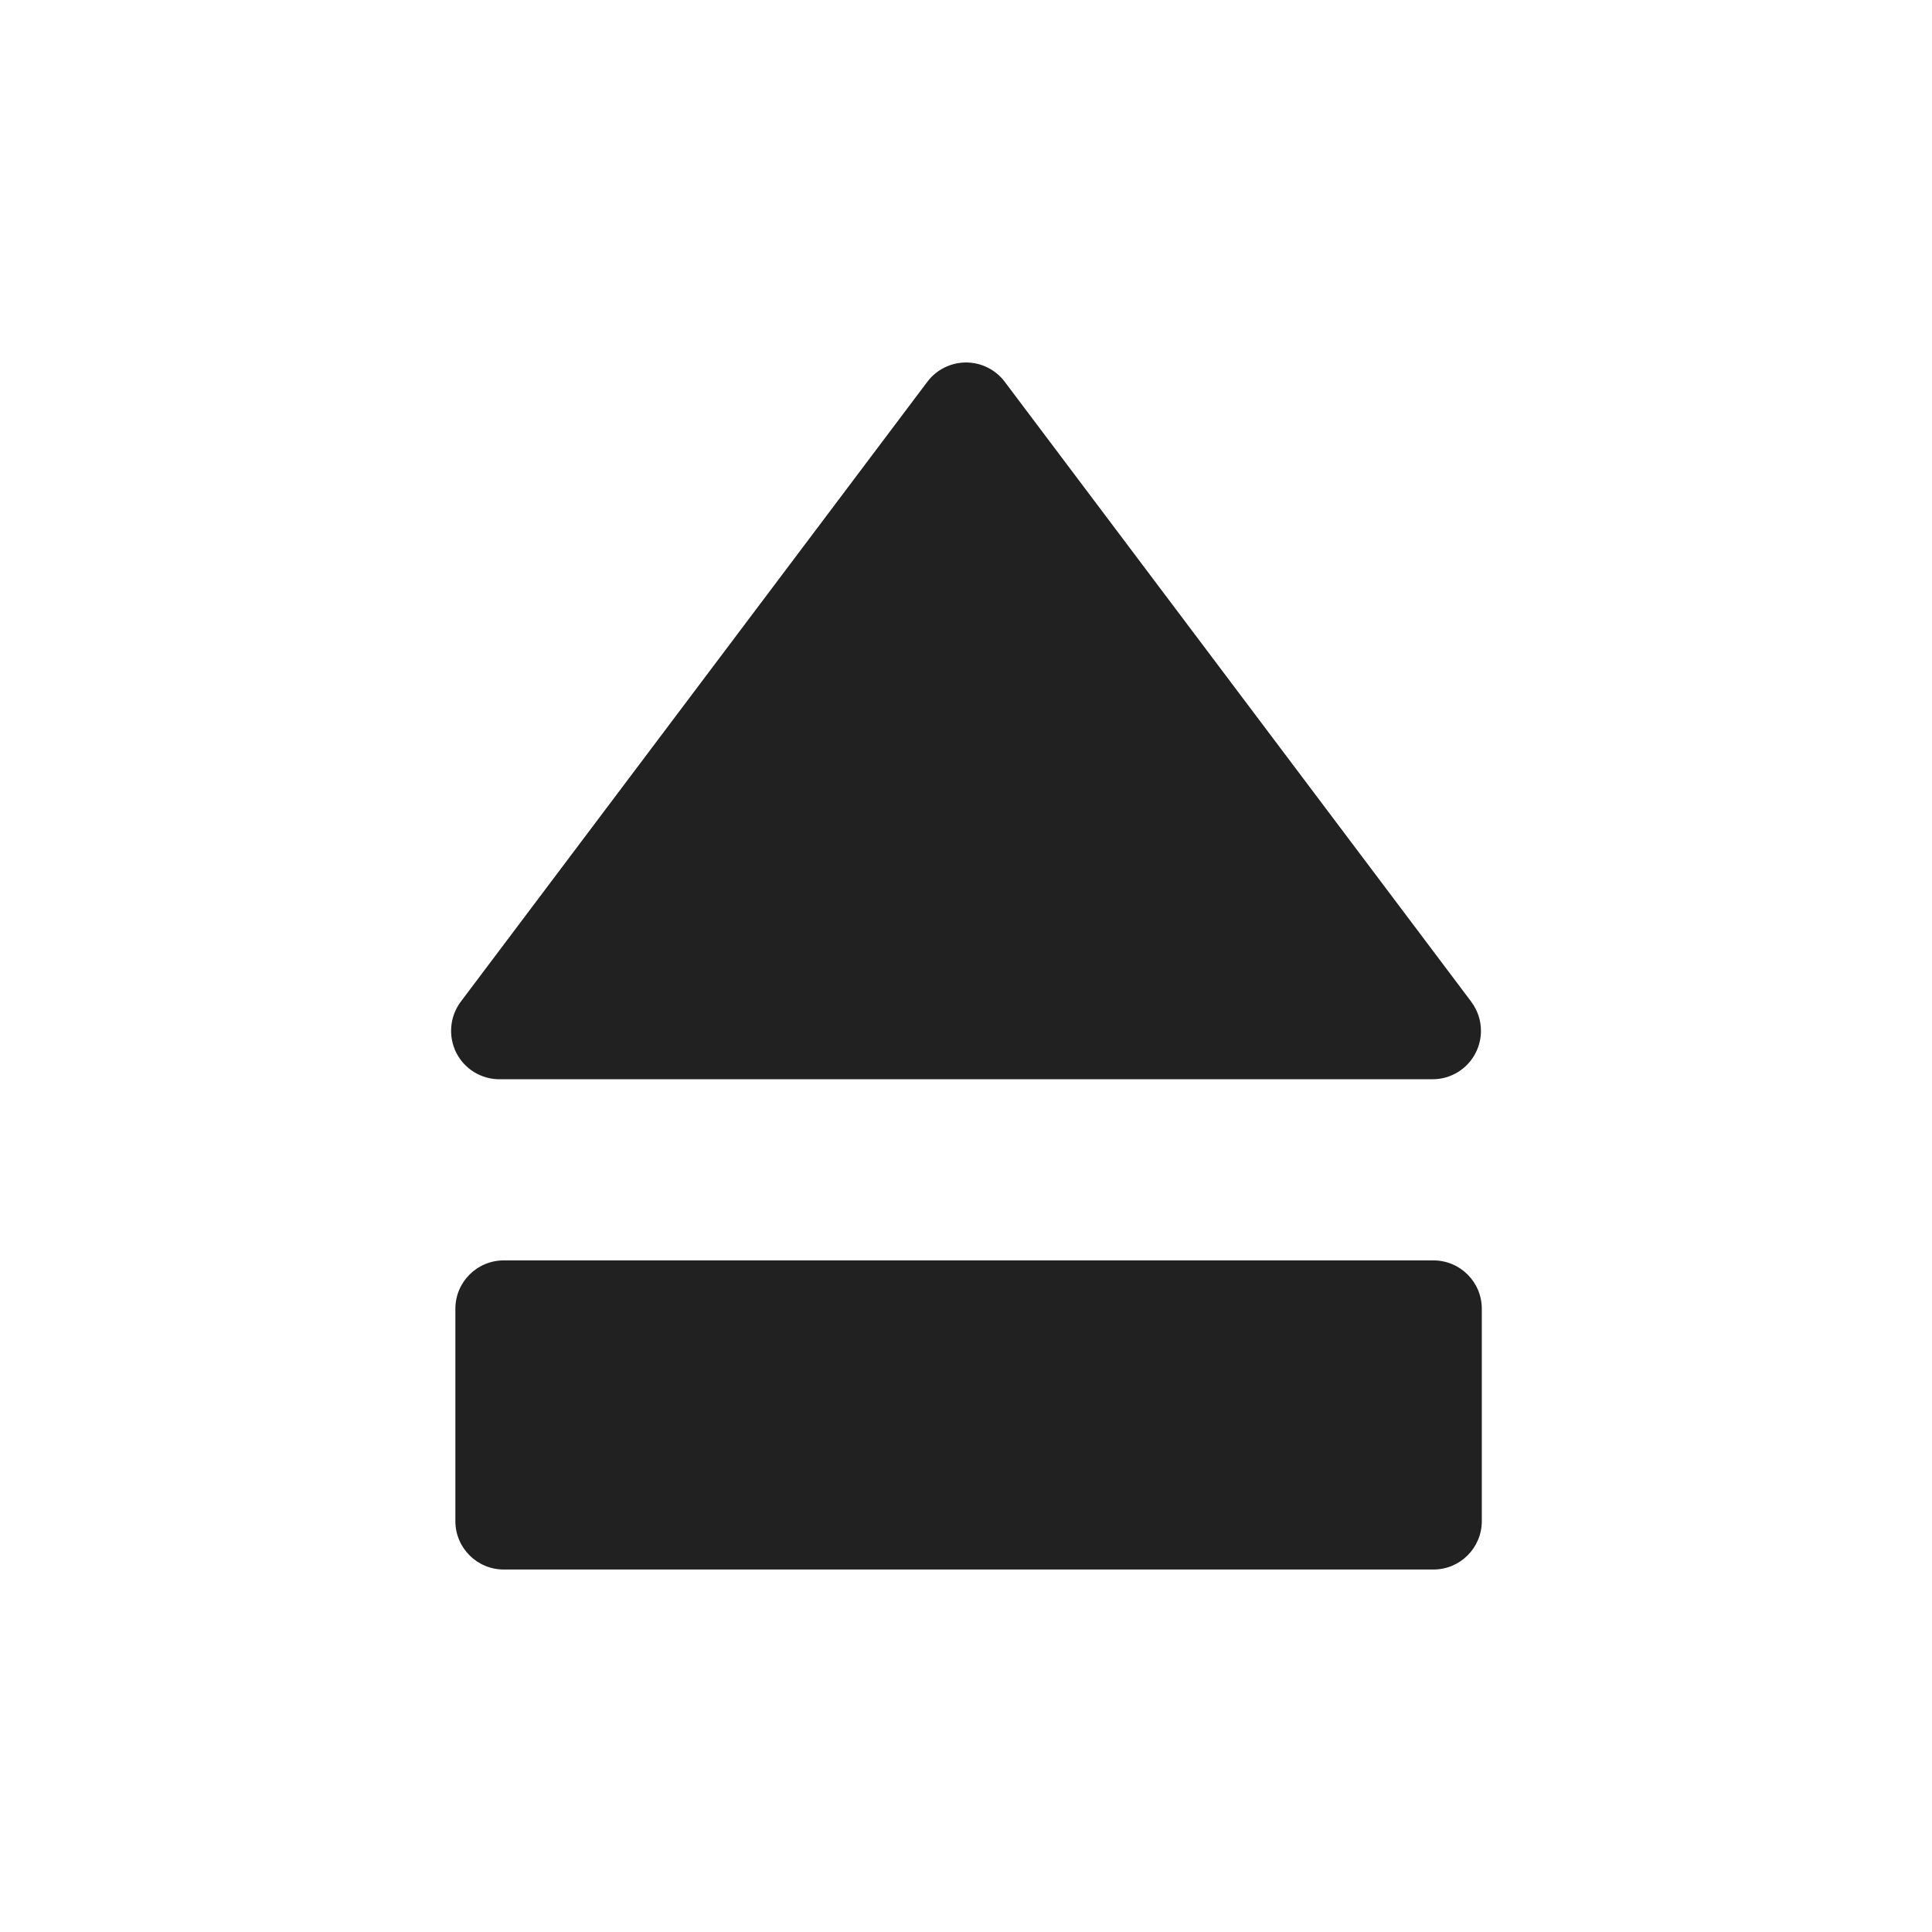
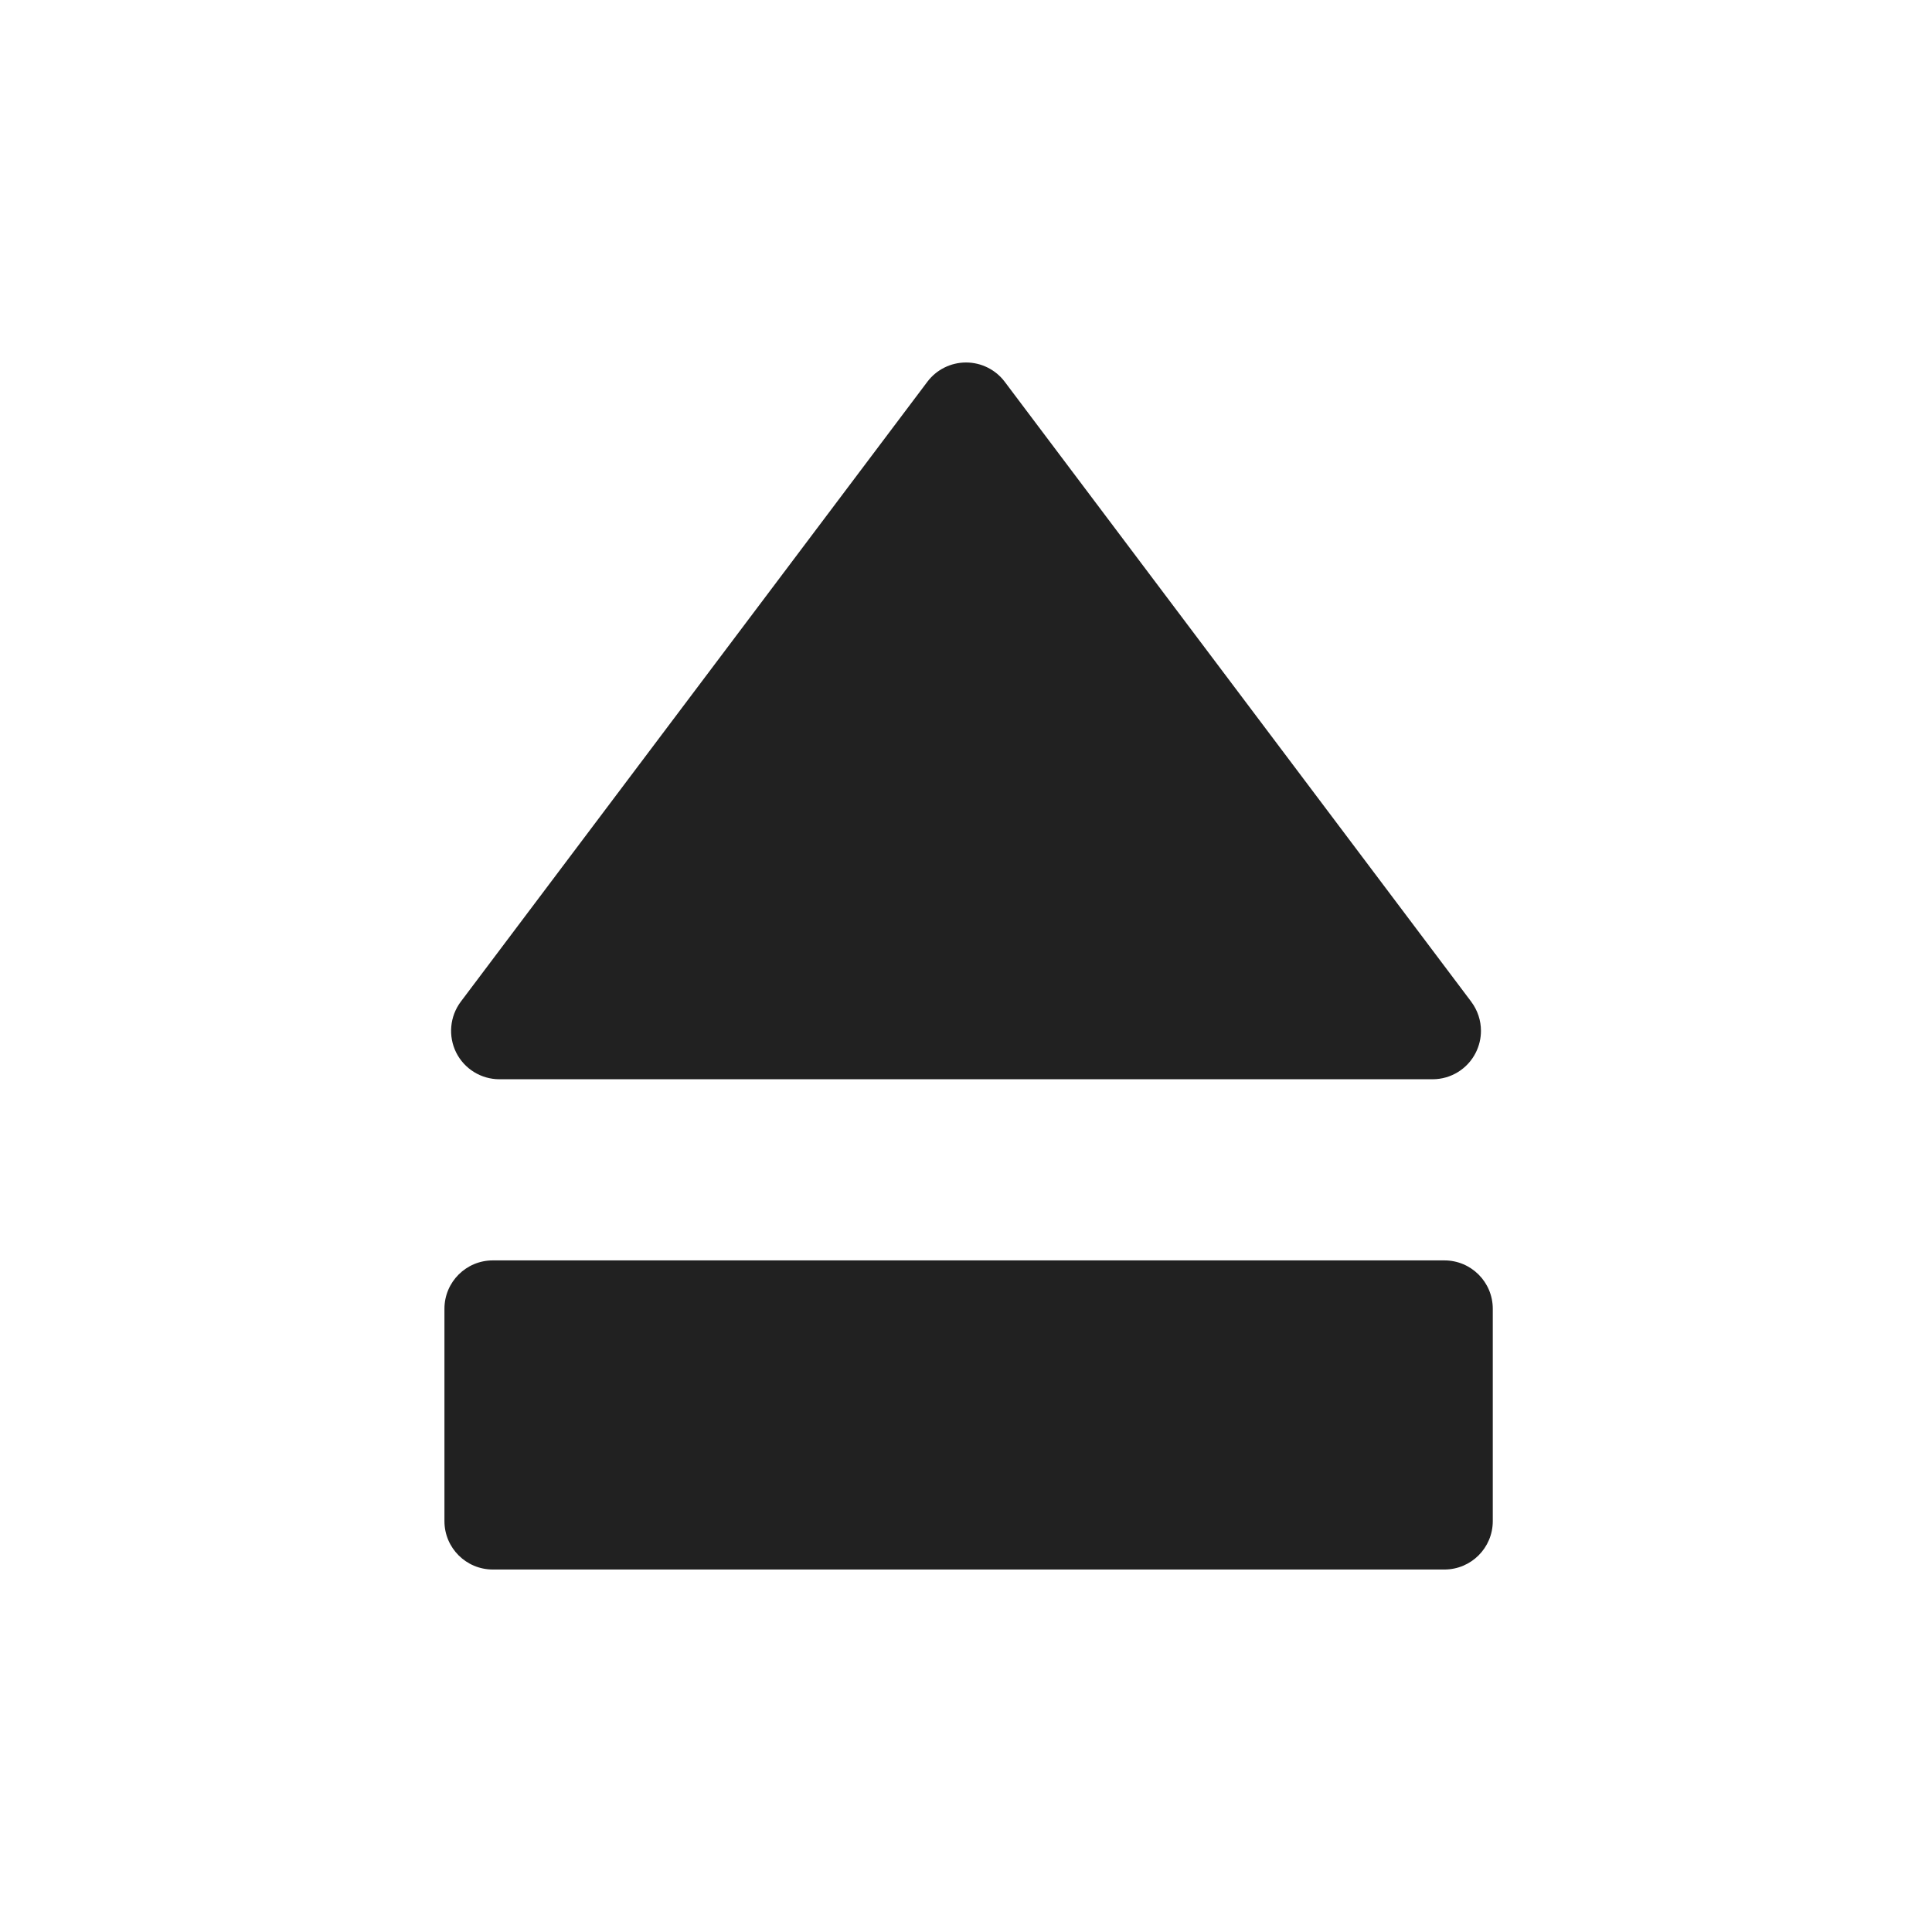
<svg xmlns="http://www.w3.org/2000/svg" id="a" data-name="layer1" viewBox="0 0 500 500">
-   <rect x="117.85" y="326.19" width="265.64" height="80" rx="12.52" ry="12.52" fill="#212121" />
+   <rect x="115.02" y="326.19" width="271.31" height="80" rx="12.52" ry="12.52" fill="#212121" />
  <path d="M380.76,259.25l-120.74-160.45c-2.36-3.14-6.08-4.99-10.01-4.99s-7.65,1.85-10.01,4.99l-120.76,160.45c-2.84,3.81-3.29,8.89-1.19,13.13,2.12,4.25,6.46,6.93,11.2,6.93h241.5c4.75,0,9.08-2.68,11.2-6.93.88-1.77,1.32-3.69,1.32-5.59,0-2.67-.85-5.32-2.51-7.53Z" fill="#212121" />
</svg>
